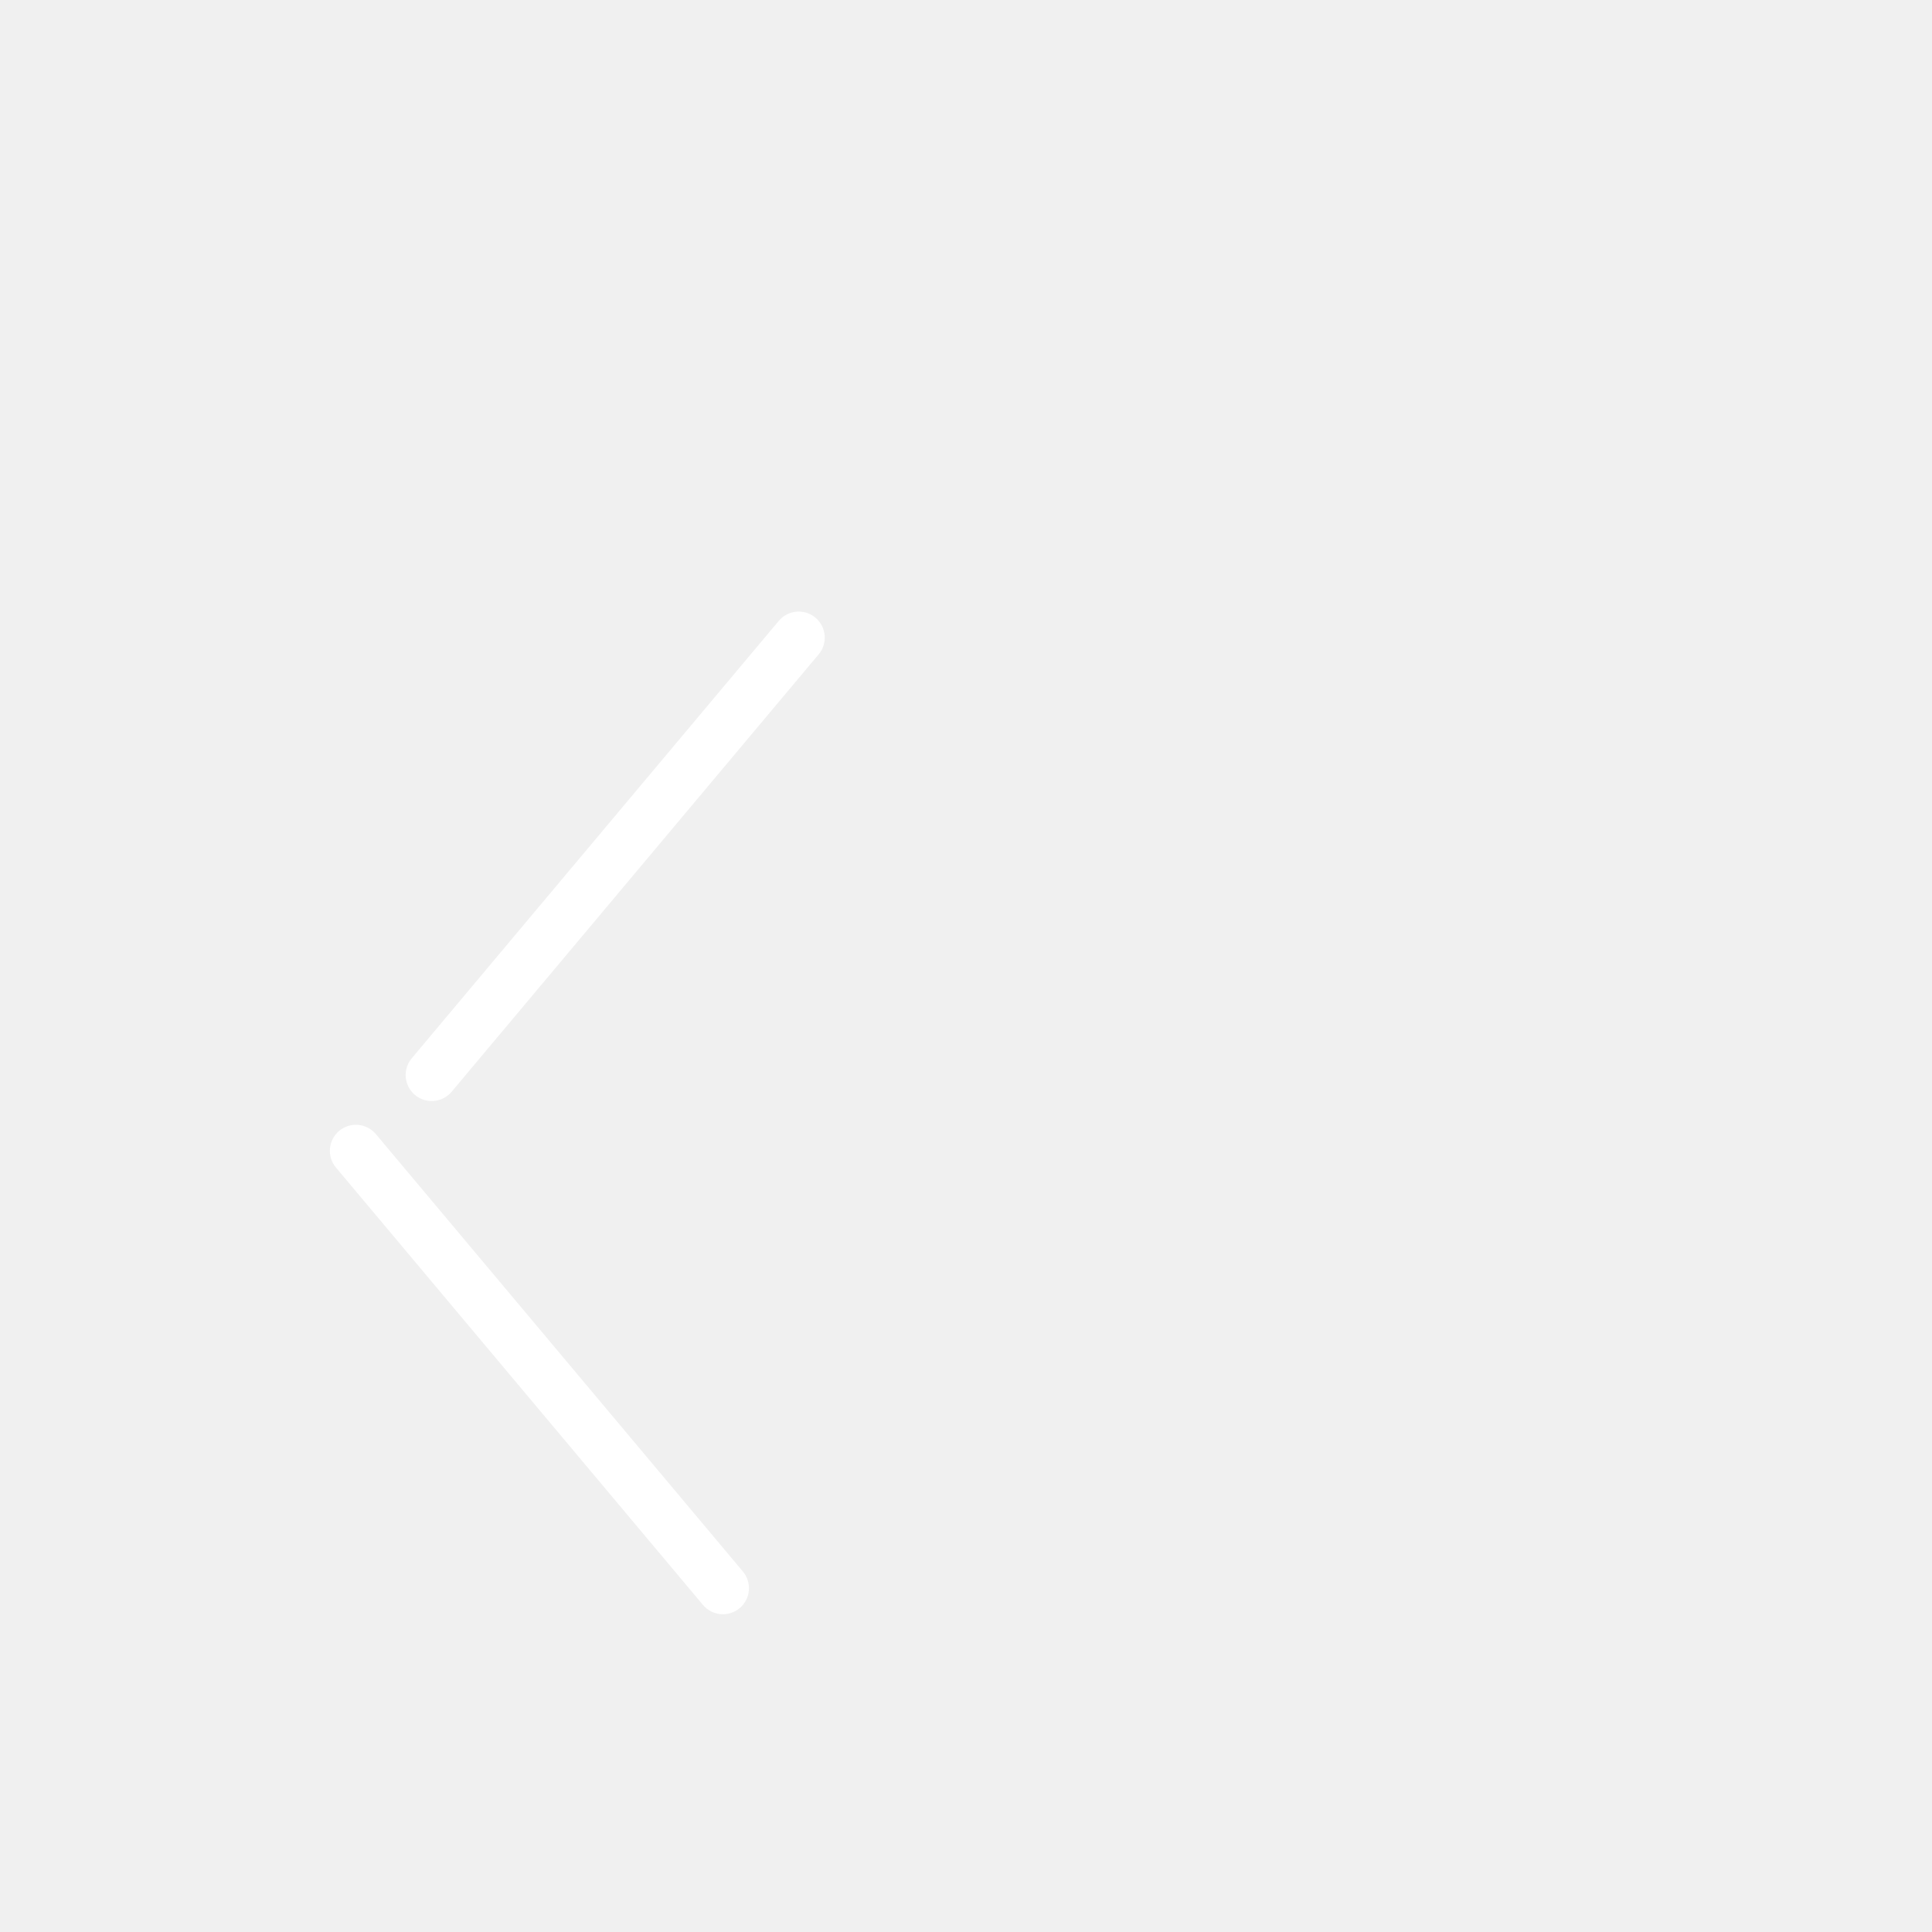
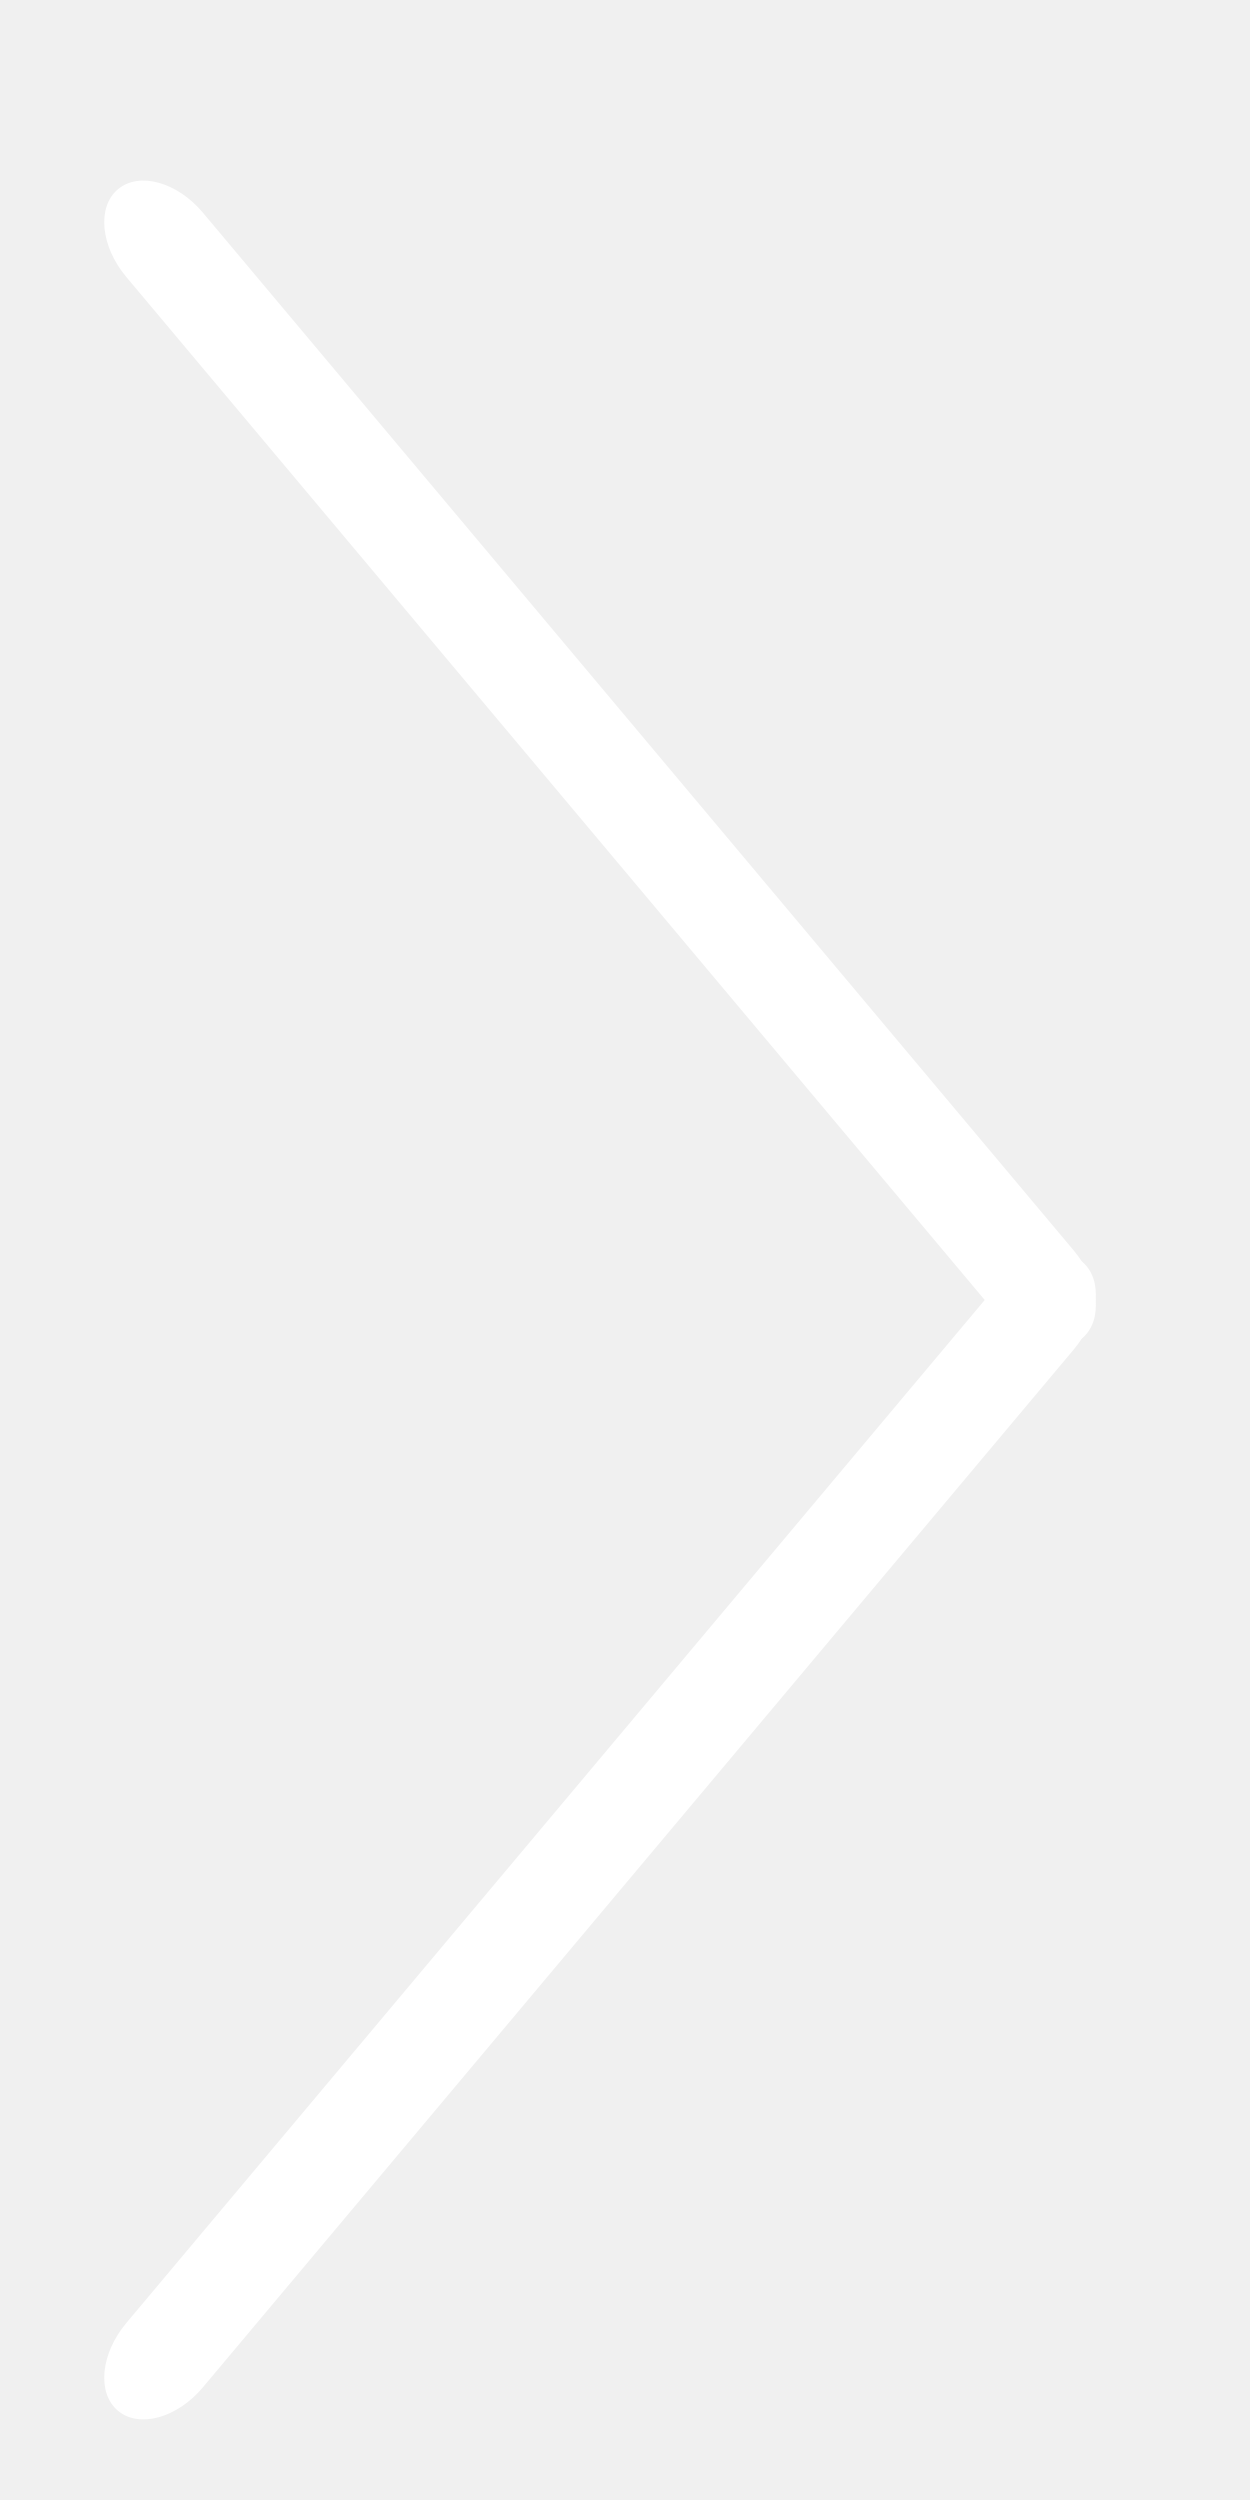
- <svg xmlns="http://www.w3.org/2000/svg" width="500" height="500" viewBox="0 0 1076 675" fill="none">
-   <rect x="200" y="420" width="347" height="29" rx="14.5" transform="rotate(50 200 420)" fill="#FFFFFF" />
-   <rect x="220" y="400" width="347" height="29" rx="14.5" transform="rotate(-50 220 400)" fill="#FFFFFF" />
+ <svg xmlns="http://www.w3.org/2000/svg" width="75" height="150" viewBox="0 0 200 500" fill="none">
+   <rect x="175" y="250" width="300" height="20" rx="14.5" transform="rotate(-130 185 260)" fill="#FFFFFF" />
+   <rect x="175" y="250" width="300" height="20" rx="14.5" transform="rotate(130 185 260)" fill="#FFFFFF" />
</svg>
